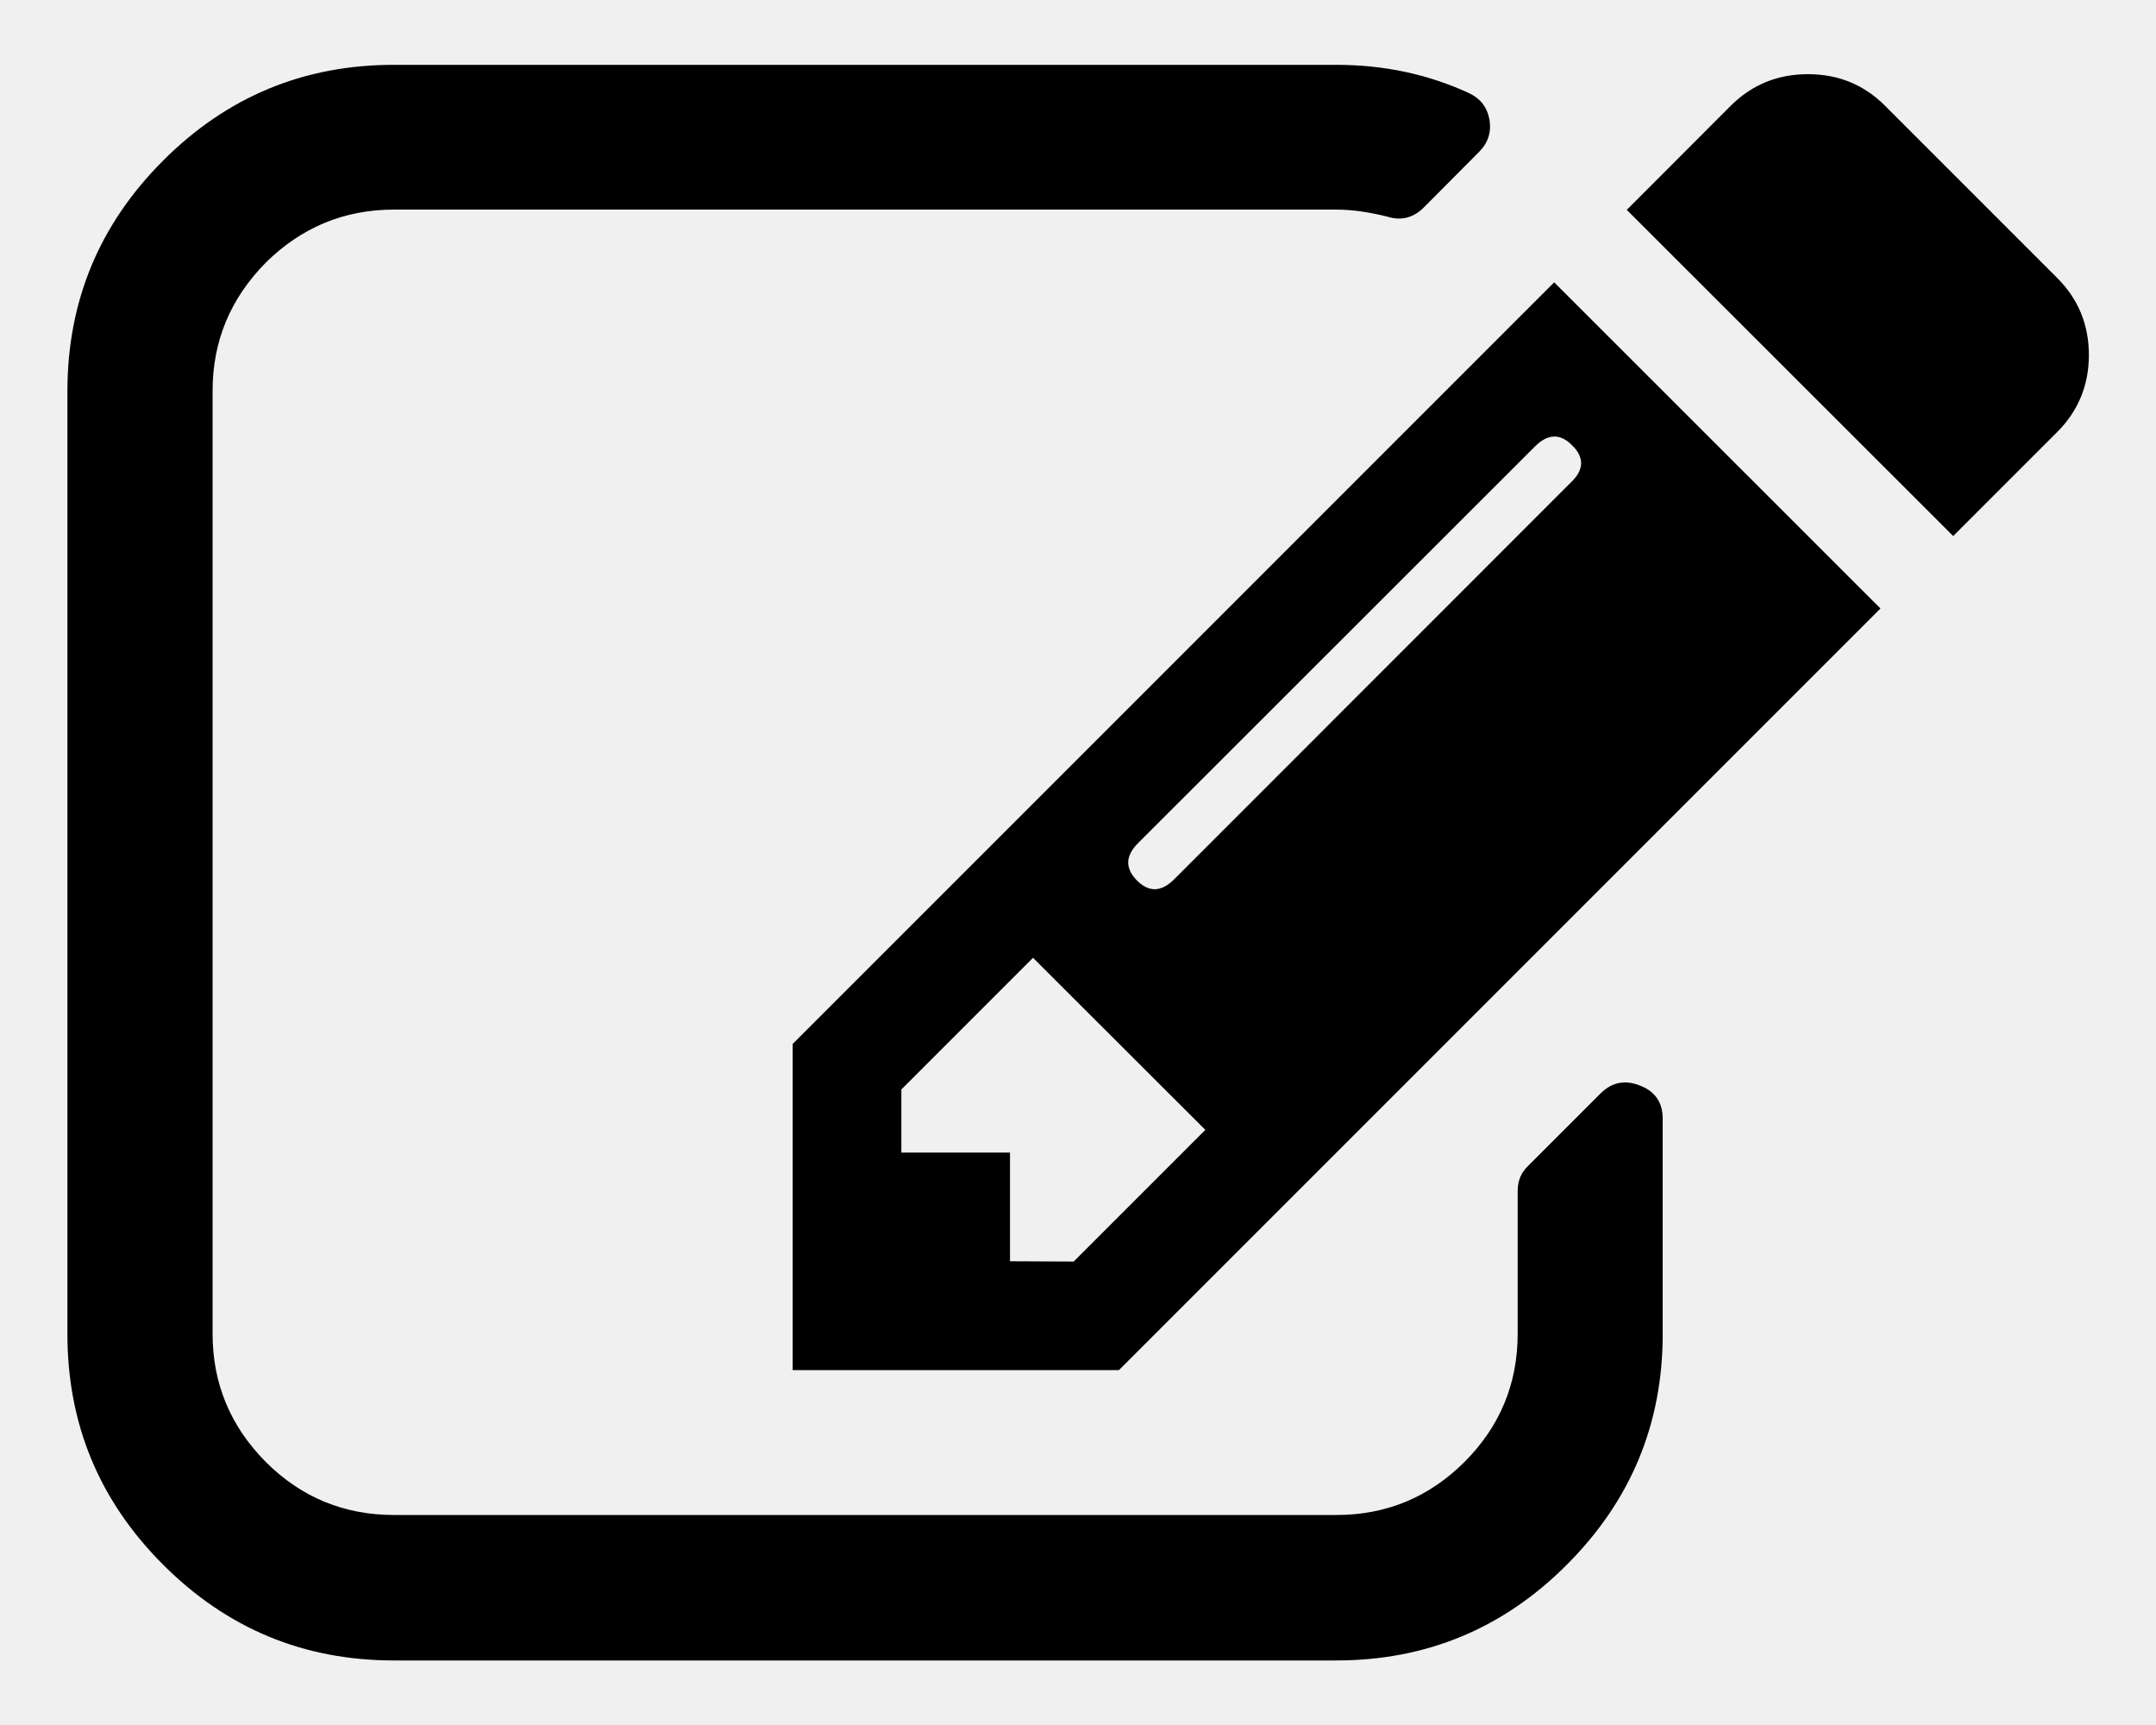
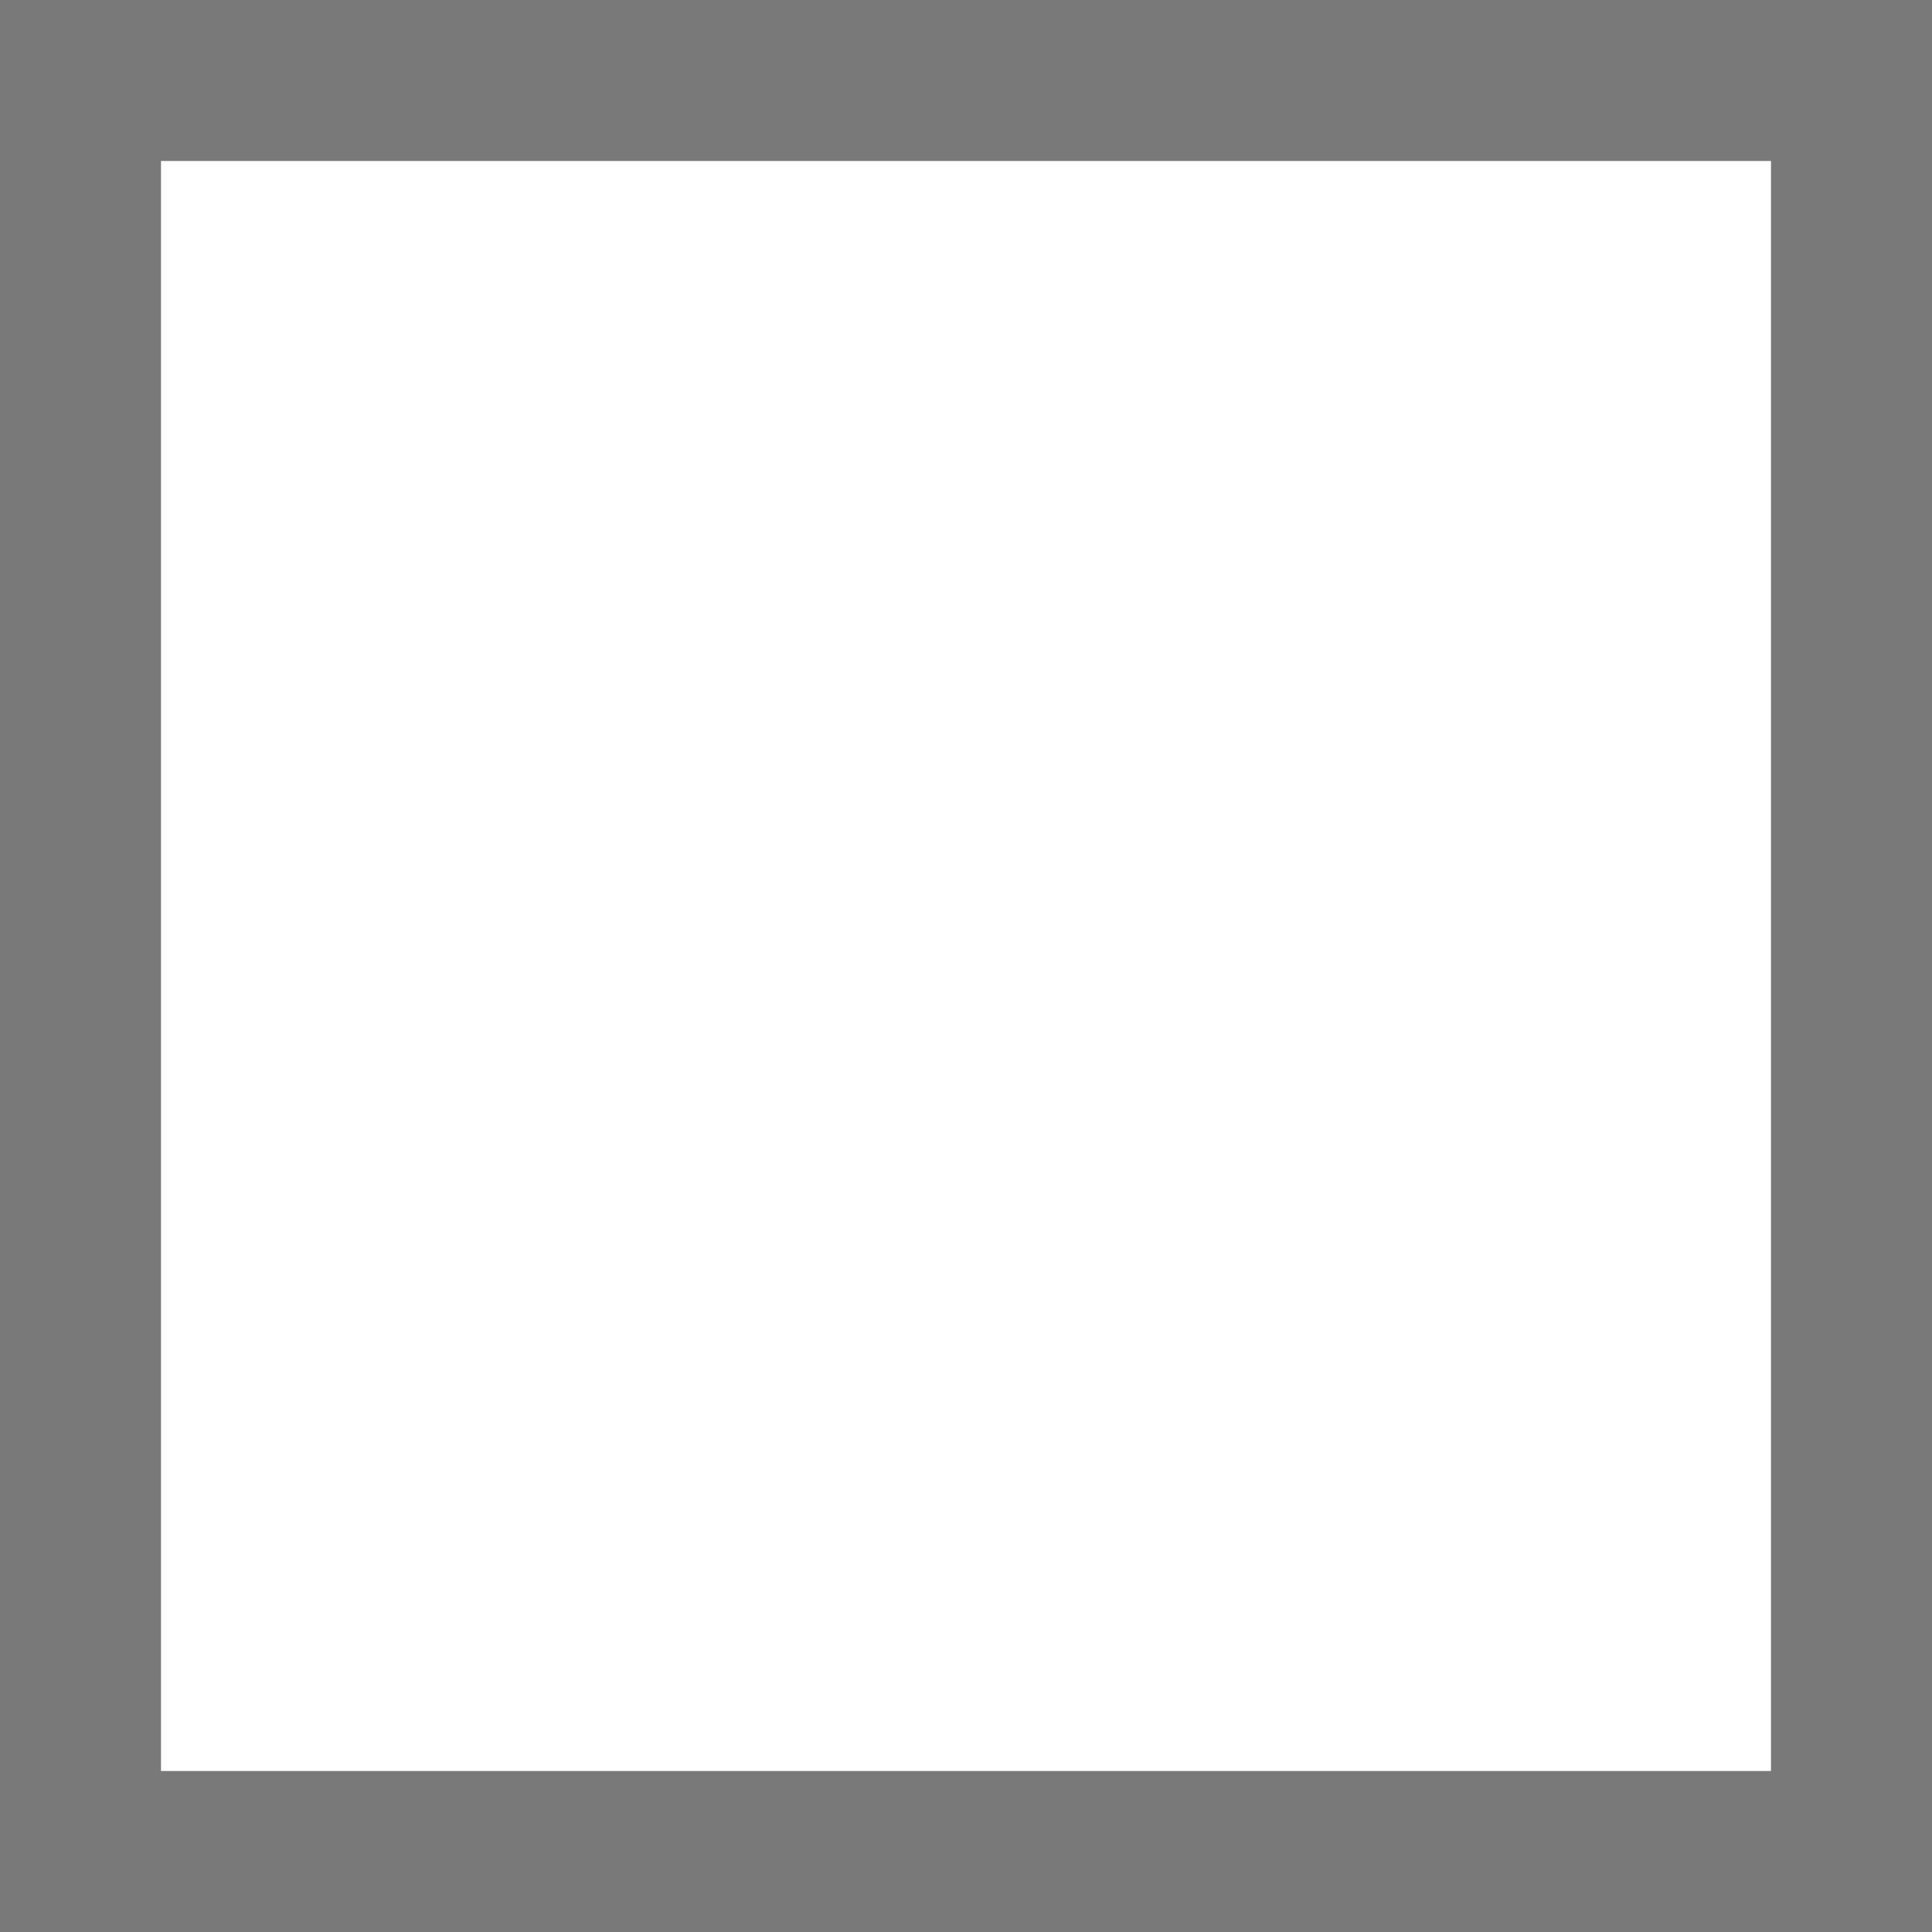
- <svg xmlns="http://www.w3.org/2000/svg" version="1.1" width="15px" height="12px">
-   <g transform="matrix(1 0 0 1 -1307 -247 )">
-     <path d="M 11.411 7.552  C 11.518 7.594  11.568 7.672  11.568 7.782  L 11.568 9.28  C 11.568 9.906  11.346 10.44  10.901 10.885  C 10.457 11.33  9.922 11.551  9.296 11.551  L 2.74 11.551  C 2.114 11.551  1.58 11.33  1.135 10.885  C 0.69 10.44  0.469 9.906  0.469 9.28  L 0.469 2.722  C 0.469 2.096  0.69 1.562  1.135 1.117  C 1.58 0.672  2.114 0.451  2.74 0.451  L 9.298 0.451  C 9.63 0.451  9.936 0.517  10.219 0.647  C 10.298 0.684  10.346 0.744  10.362 0.829  C 10.378 0.918  10.353 0.994  10.29 1.057  L 9.905 1.444  C 9.833 1.516  9.748 1.537  9.652 1.507  C 9.53 1.477  9.414 1.458  9.296 1.458  L 2.74 1.458  C 2.394 1.458  2.096 1.583  1.849 1.827  C 1.603 2.077  1.479 2.372  1.479 2.72  L 1.479 9.278  C 1.479 9.625  1.603 9.922  1.849 10.17  C 2.095 10.416  2.394 10.539  2.74 10.539  L 9.298 10.539  C 9.645 10.539  9.942 10.416  10.189 10.17  C 10.436 9.923  10.559 9.625  10.559 9.278  L 10.559 8.285  C 10.559 8.217  10.581 8.159  10.631 8.111  L 11.135 7.607  C 11.214 7.528  11.306 7.51  11.411 7.552  Z M 5.515 7.262  L 10.813 1.964  L 13.083 4.233  L 7.785 9.531  L 5.515 9.531  L 5.515 7.262  Z M 7.027 8.774  L 7.47 8.776  L 8.386 7.86  L 7.187 6.663  L 6.271 7.579  L 6.271 8.018  L 7.027 8.018  L 7.027 8.774  Z M 10.929 3.356  C 11.021 3.27  11.024 3.182  10.938 3.098  C 10.854 3.013  10.768 3.017  10.678 3.107  L 7.918 5.865  C 7.829 5.954  7.827 6.04  7.91 6.125  C 7.994 6.209  8.08 6.206  8.17 6.116  L 10.929 3.356  Z M 14.533 2.47  C 14.533 2.679  14.459 2.859  14.313 3.005  L 13.589 3.729  L 11.318 1.46  L 12.042 0.735  C 12.19 0.588  12.369 0.516  12.578 0.516  C 12.789 0.516  12.967 0.588  13.114 0.735  L 14.313 1.934  C 14.461 2.082  14.533 2.261  14.533 2.47  Z " fill-rule="nonzero" fill="#000000" stroke="none" transform="matrix(1 0 0 1 1307 247 )" />
-   </g>
+ <svg xmlns="http://www.w3.org/2000/svg" version="1.1" width="12px" height="12px" viewBox="2677 376  12 12">
+   <path d="M 2677.5 376.5  L 2688.5 376.5  L 2688.5 387.5  L 2677.5 387.5  L 2677.5 376.5  Z " fill-rule="nonzero" fill="#ffffff" stroke="none" />
+   <path d="M 2677.5 376.5  L 2688.5 376.5  L 2688.5 387.5  L 2677.5 387.5  L 2677.5 376.5  Z " stroke-width="1" stroke="#797979" fill="none" />
</svg>
